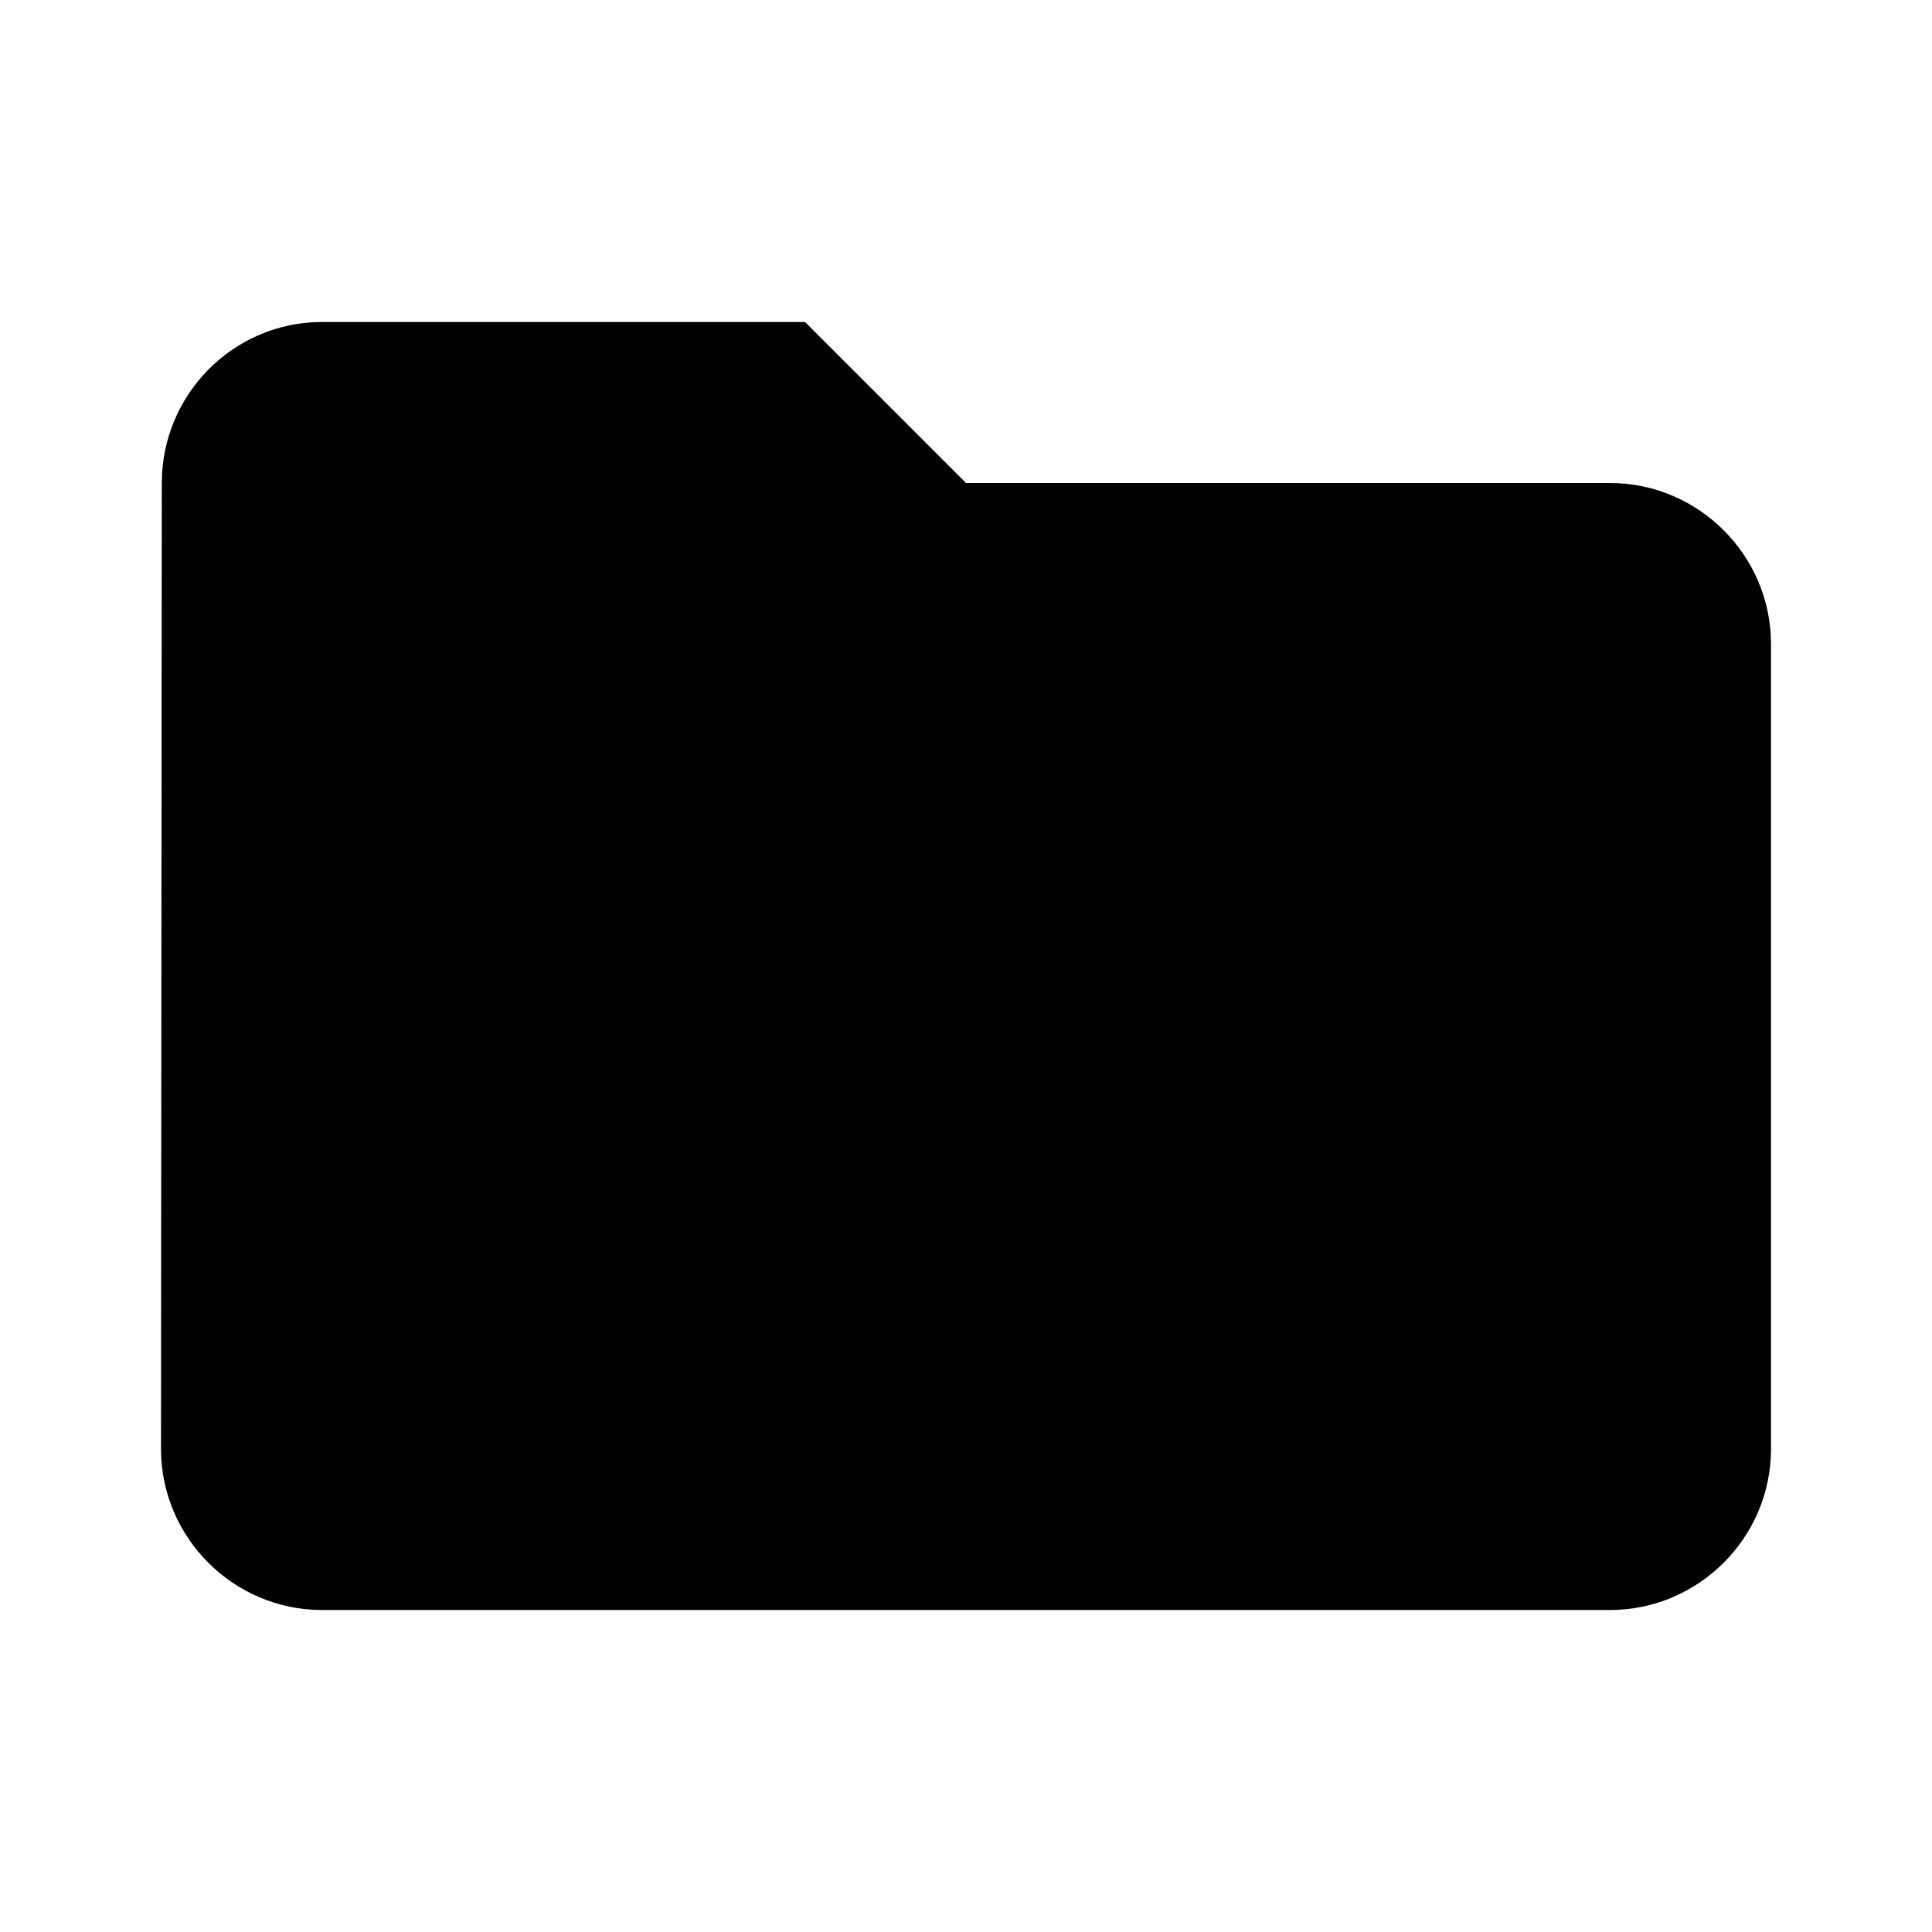
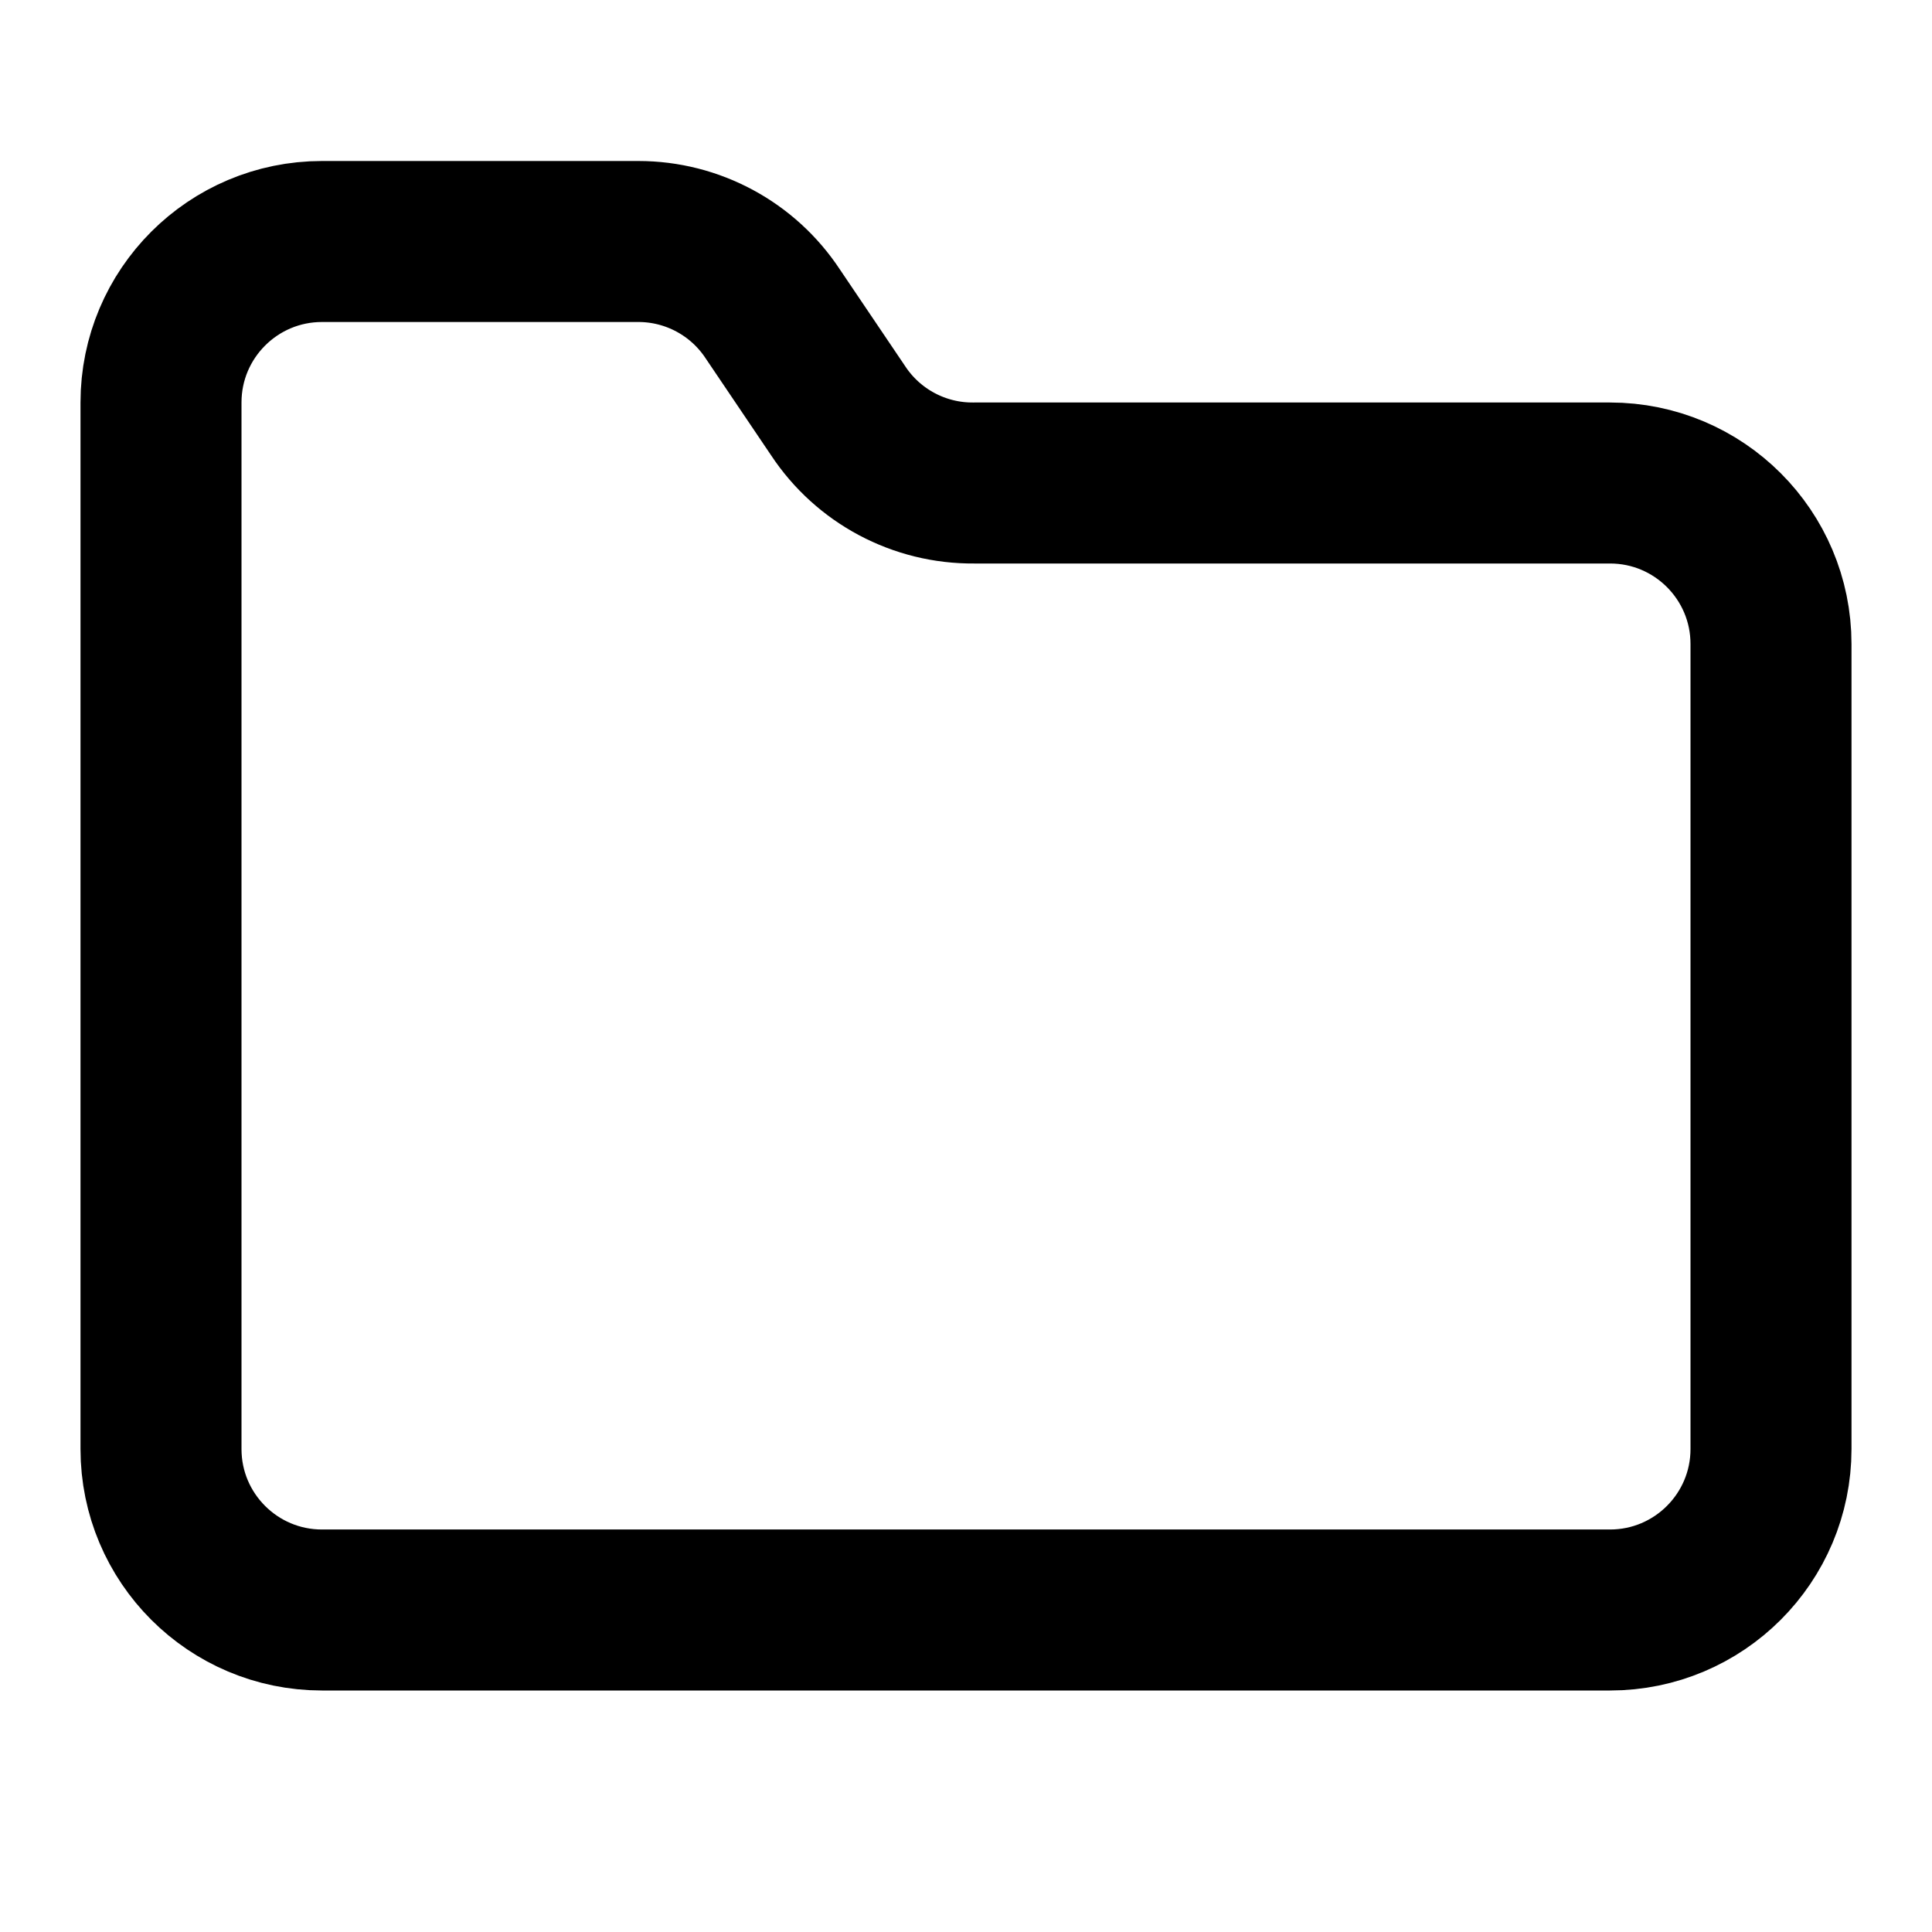
- <svg xmlns="http://www.w3.org/2000/svg" width="24" height="24" viewBox="0 0 24 24" fill="none">
-   <path d="M10 4H4c-1.1 0-1.99.9-1.99 2L2 18c0 1.1.9 2 2 2h16c1.1 0 2-.9 2-2V8c0-1.1-.9-2-2-2h-8z" fill="currentColor" />
+ <svg xmlns="http://www.w3.org/2000/svg" width="24" height="24" viewBox="0 0 24 24" fill="none" stroke="currentColor" stroke-width="2" stroke-linecap="round" stroke-linejoin="round">
+   <path d="M20 20a2 2 0 0 0 2-2V8a2 2 0 0 0-2-2h-7.9a2 2 0 0 1-1.69-.9L9.6 3.9A2 2 0 0 0 7.93 3H4a2 2 0 0 0-2 2v13a2 2 0 0 0 2 2Z" />
</svg>
